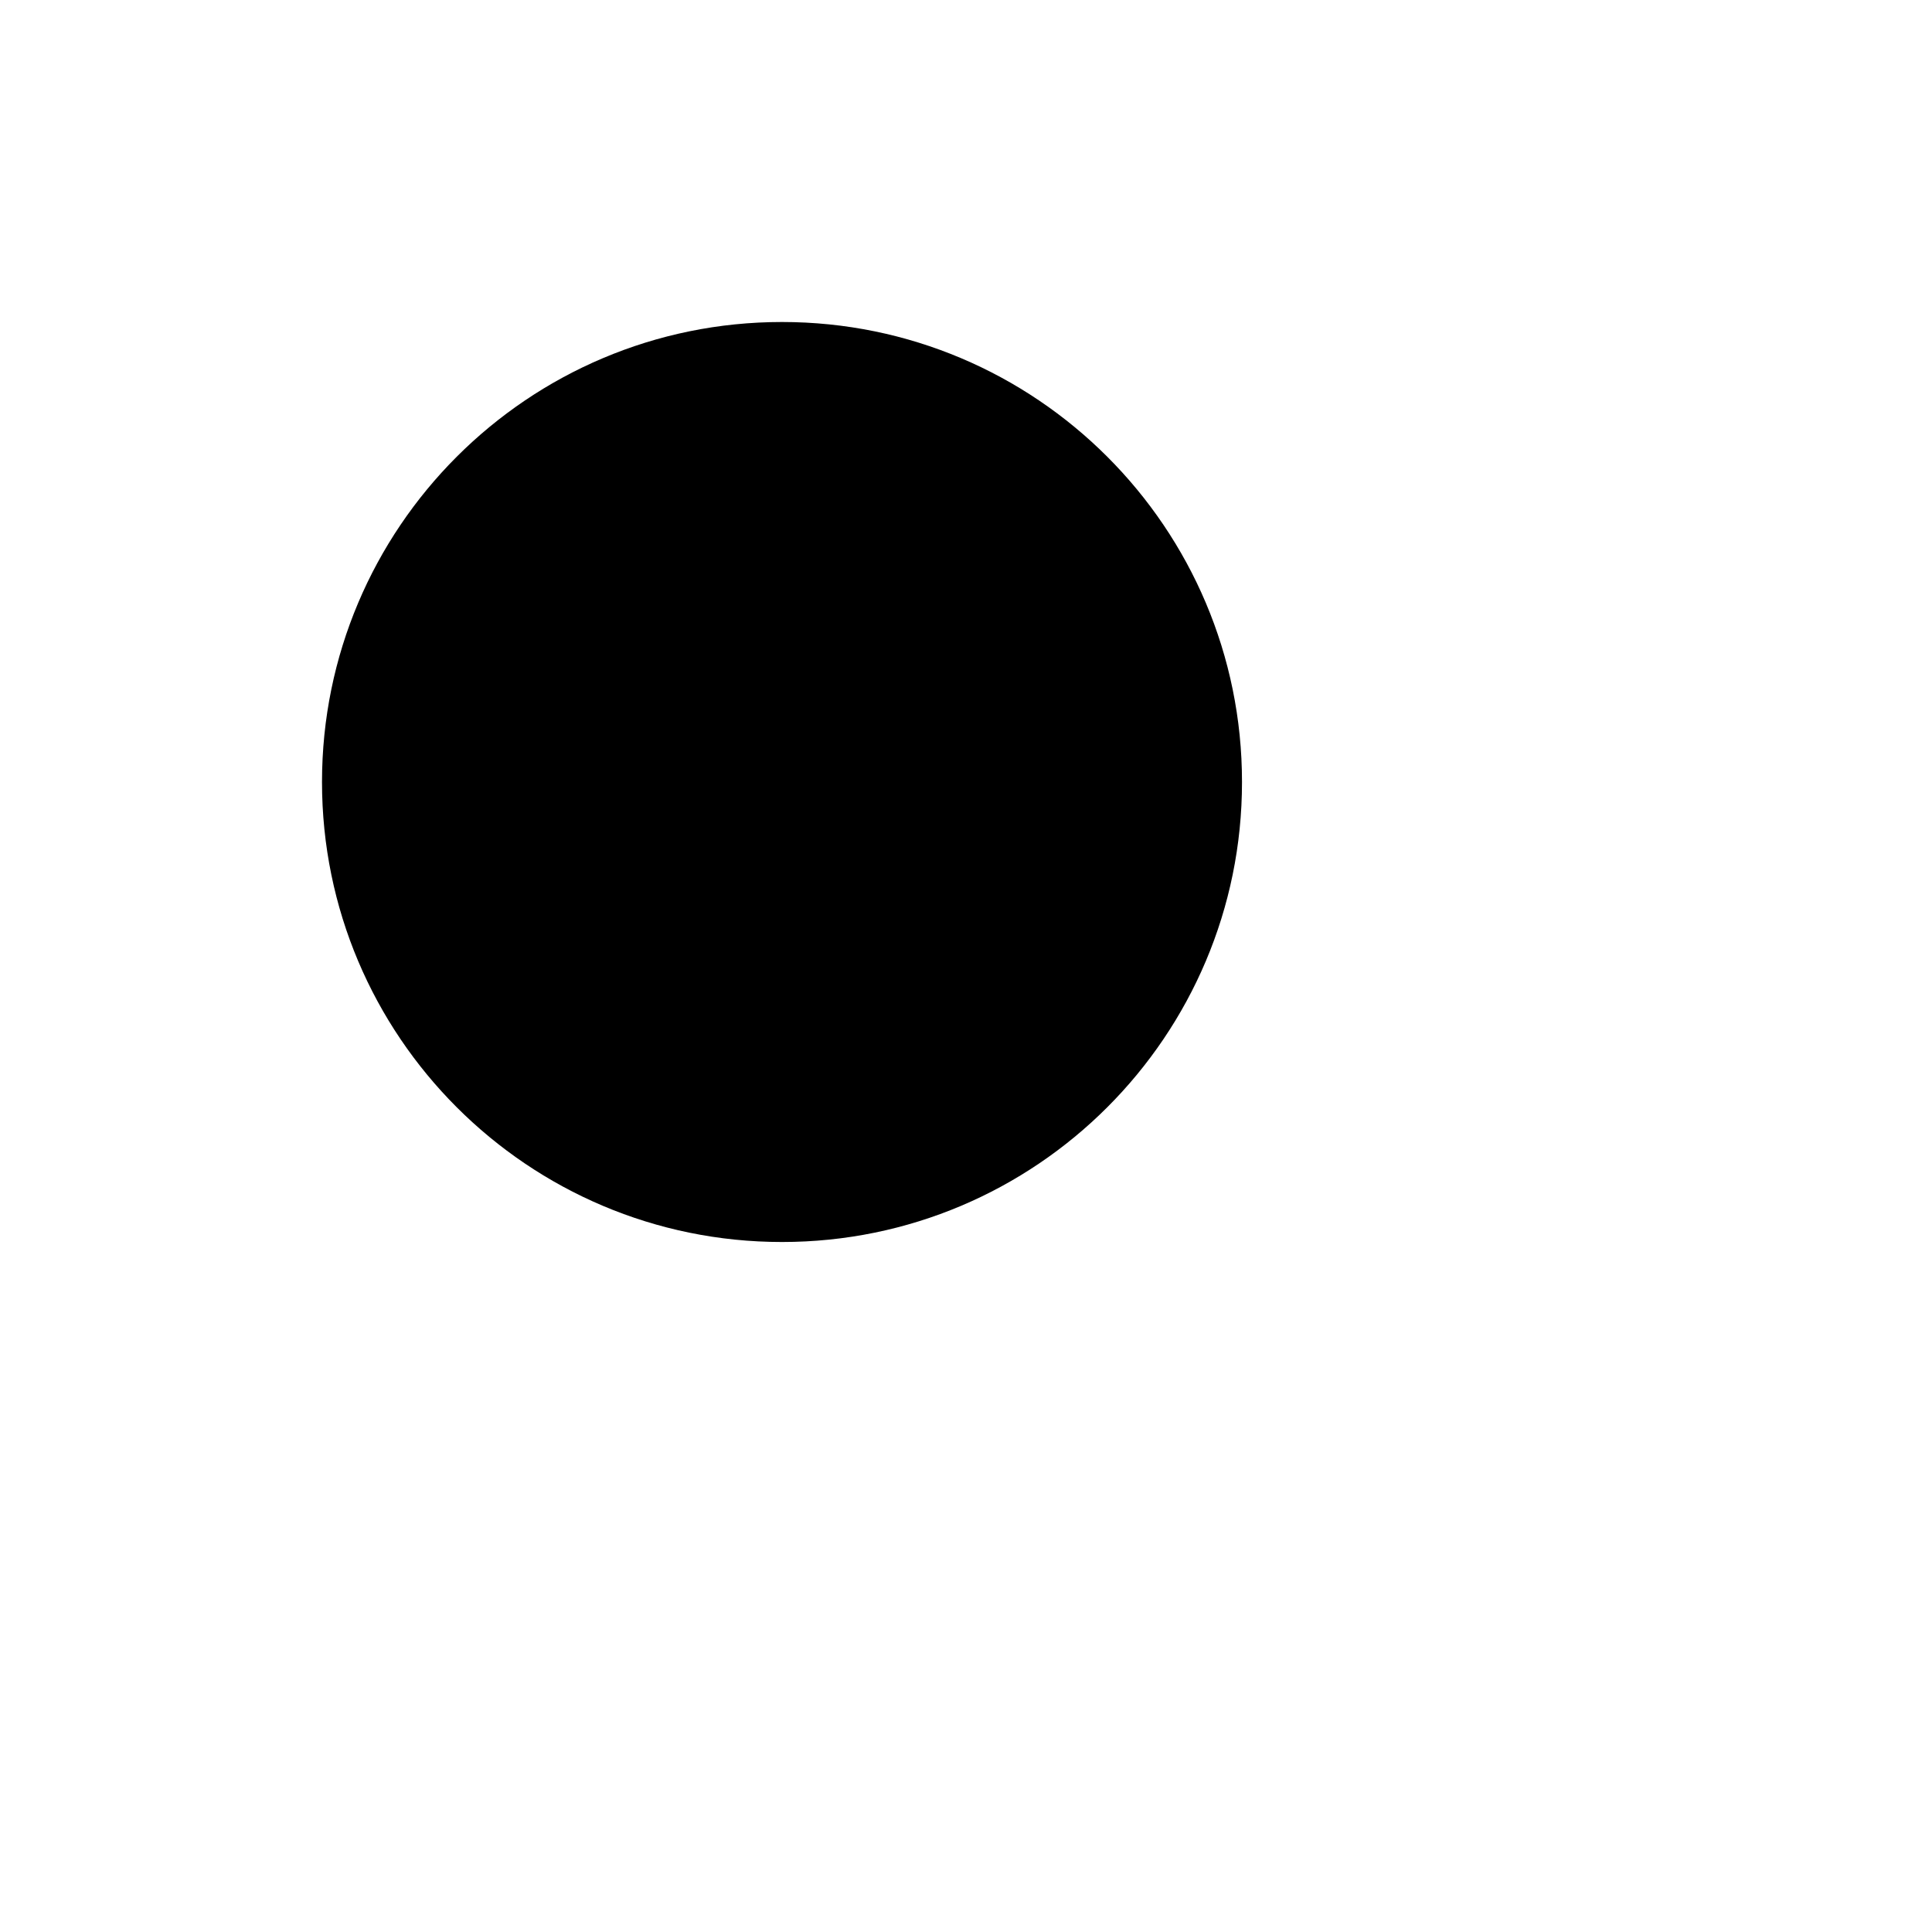
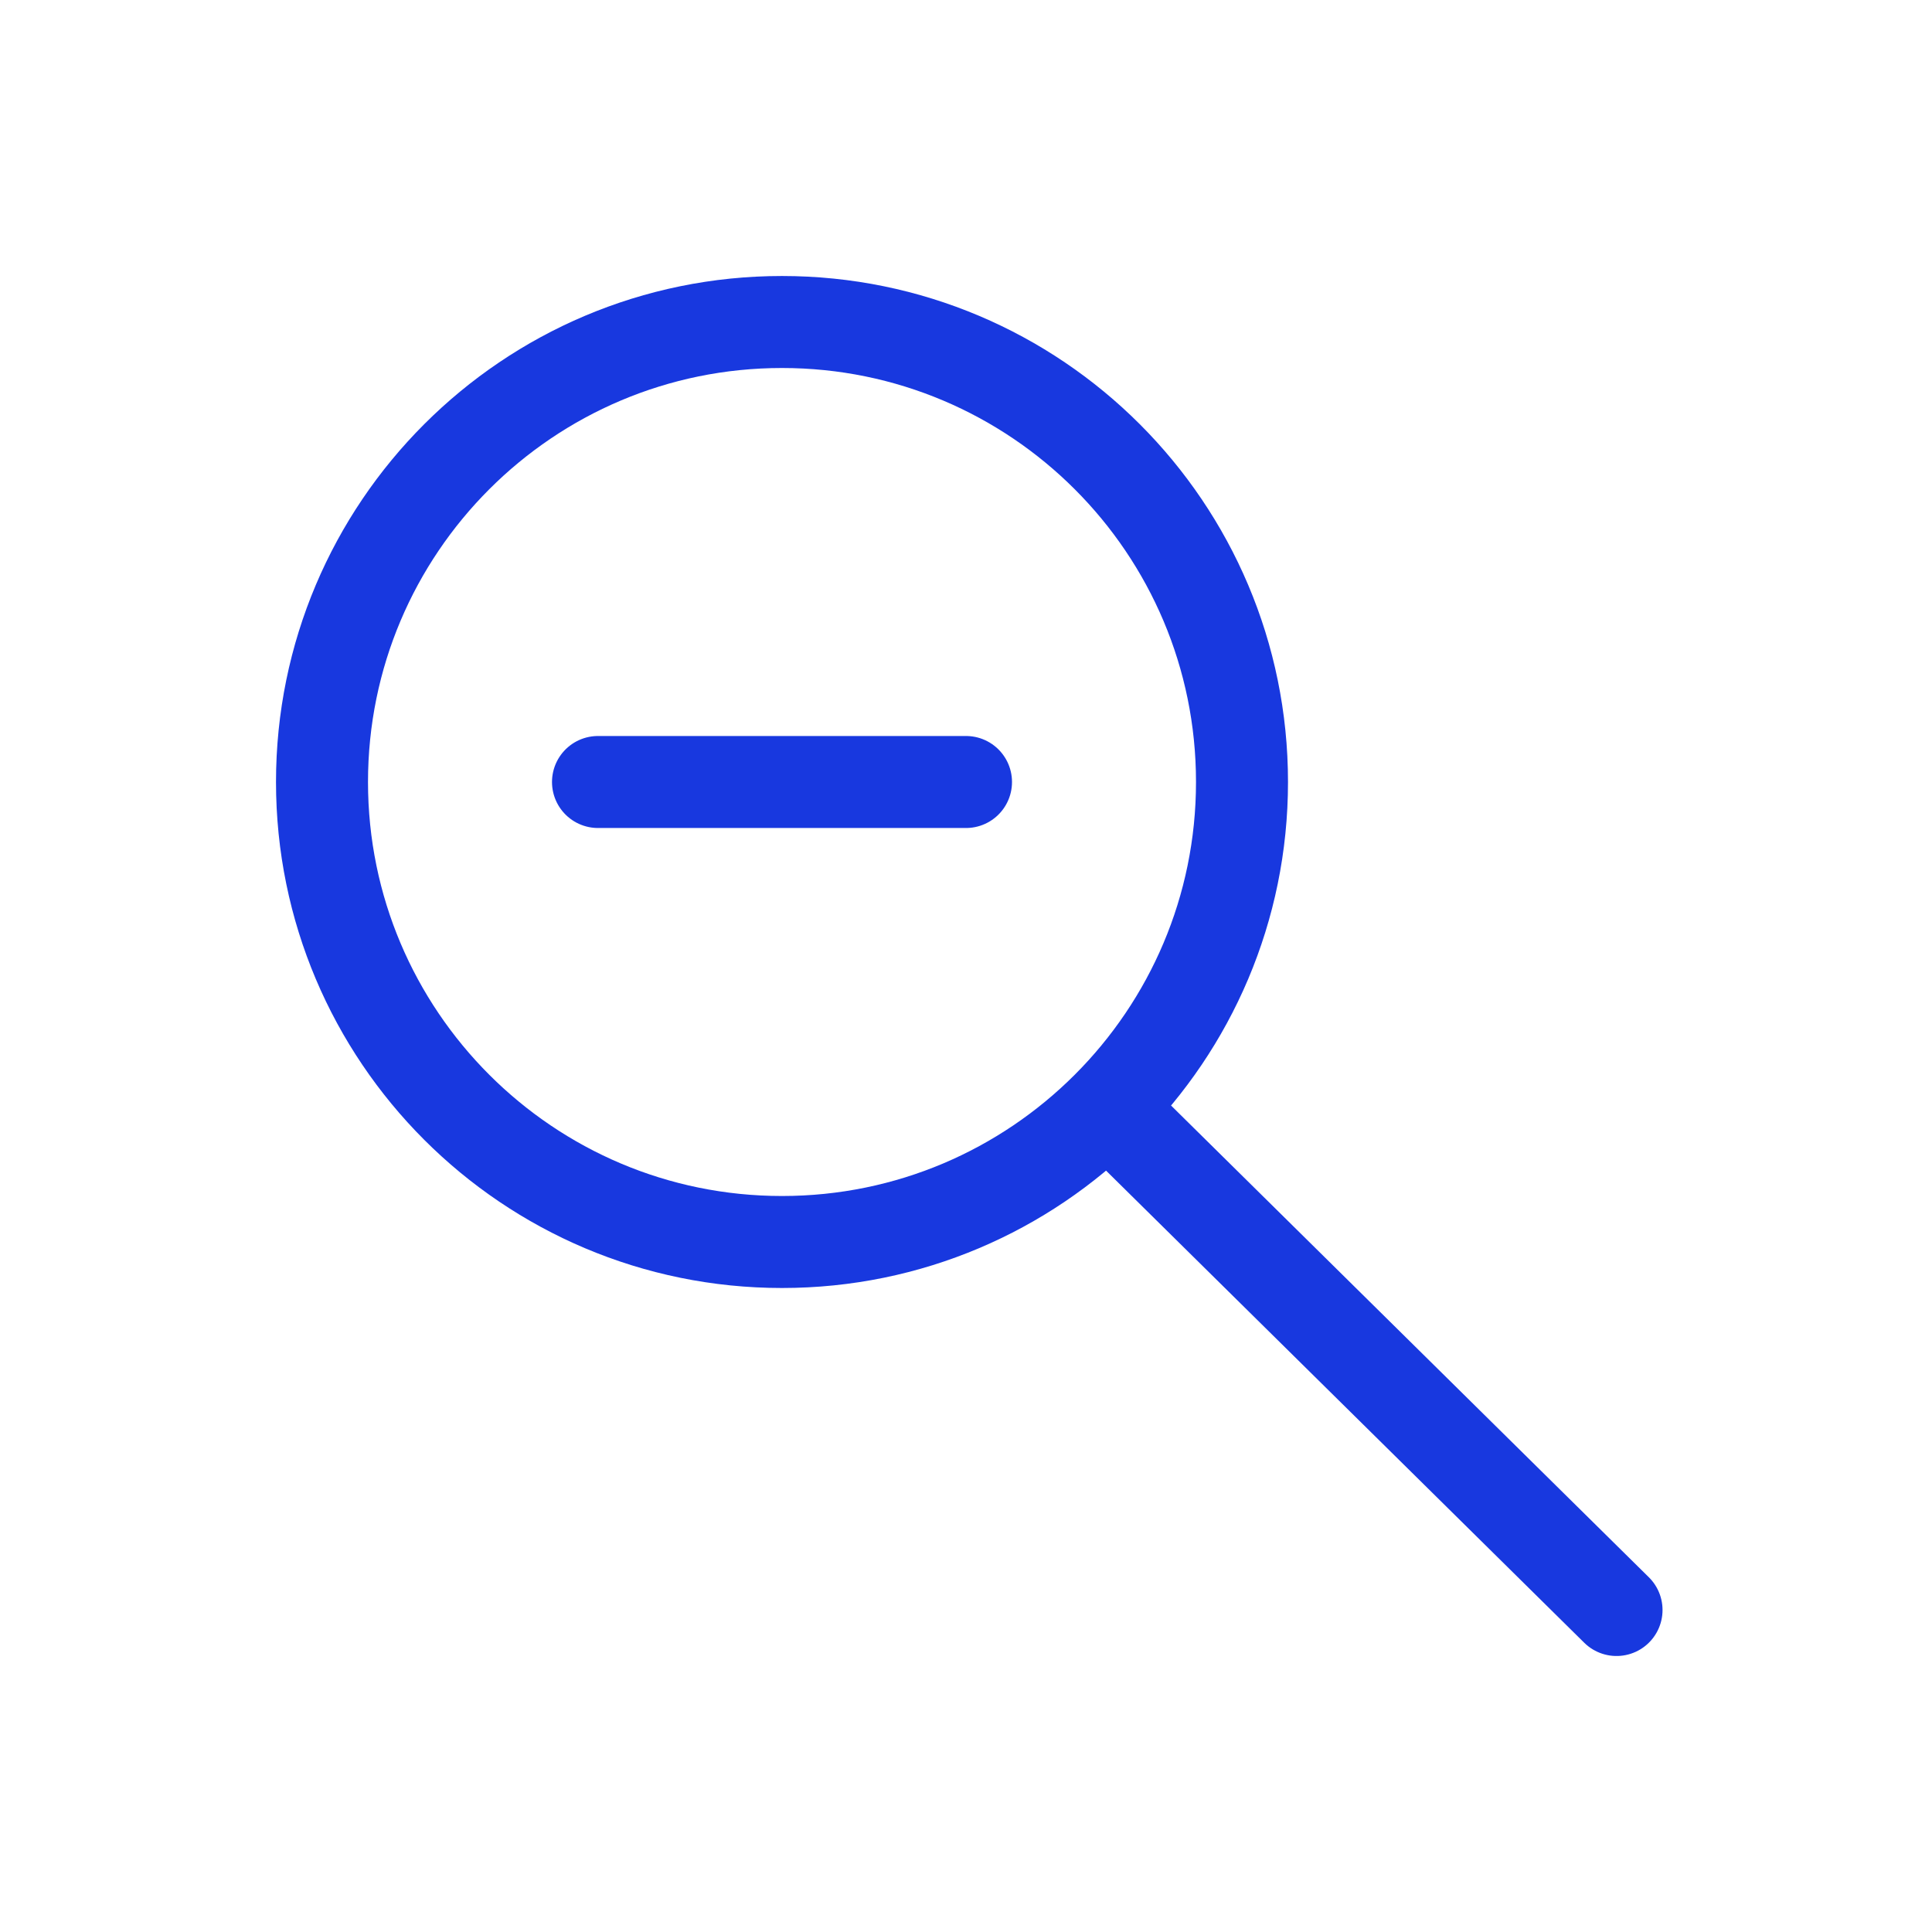
- <svg xmlns="http://www.w3.org/2000/svg" viewBox="0 0 21 21" width="1em" height="1em" focusable="false">
-   <path d="M8.5 13.5a5 5 0 1 0 0-10 5 5 0 0 0 0 10ZM10.5 8.5h-4M17.571 17.5l-5.45-5.381" stroke-linecap="round" stroke-linejoin="round" />
+ <svg xmlns="http://www.w3.org/2000/svg" width="21" height="21" fill="none">
+   <path d="M8.5 13.5a5 5 0 1 0 0-10 5 5 0 0 0 0 10ZM10.5 8.5h-4M17.571 17.5l-5.45-5.381" stroke="#1838DF" stroke-linecap="round" stroke-linejoin="round" />
</svg>
